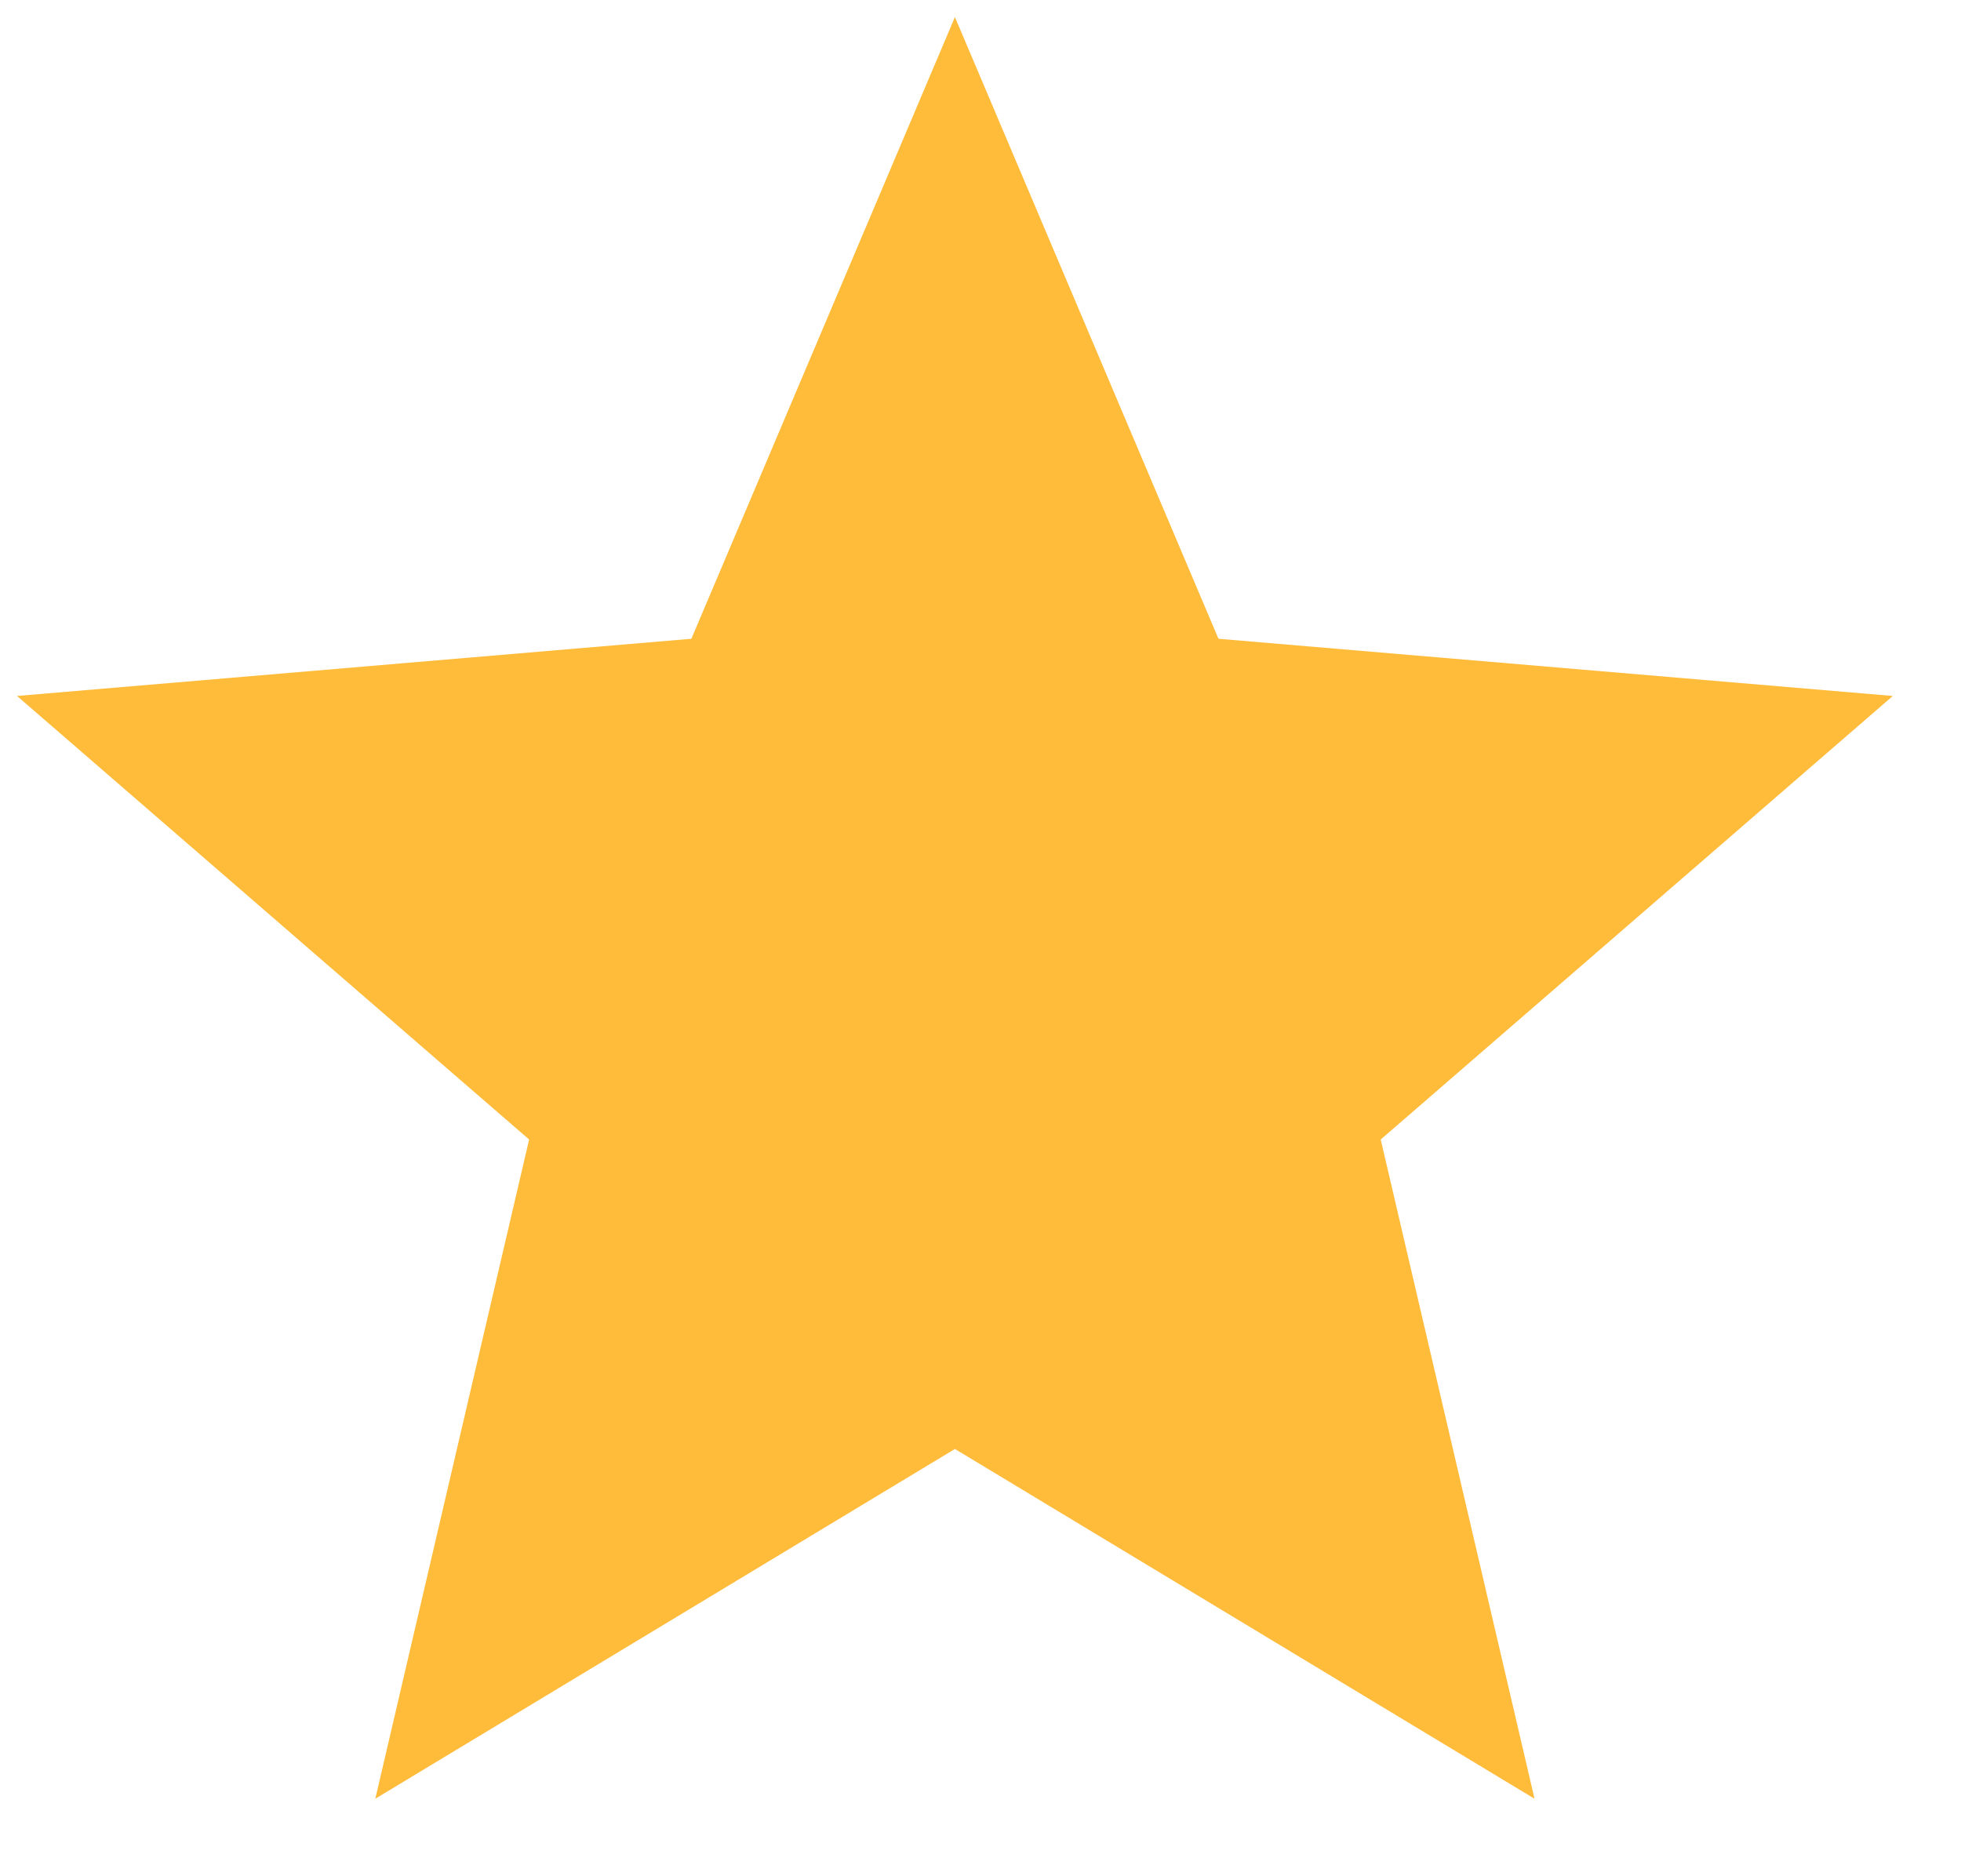
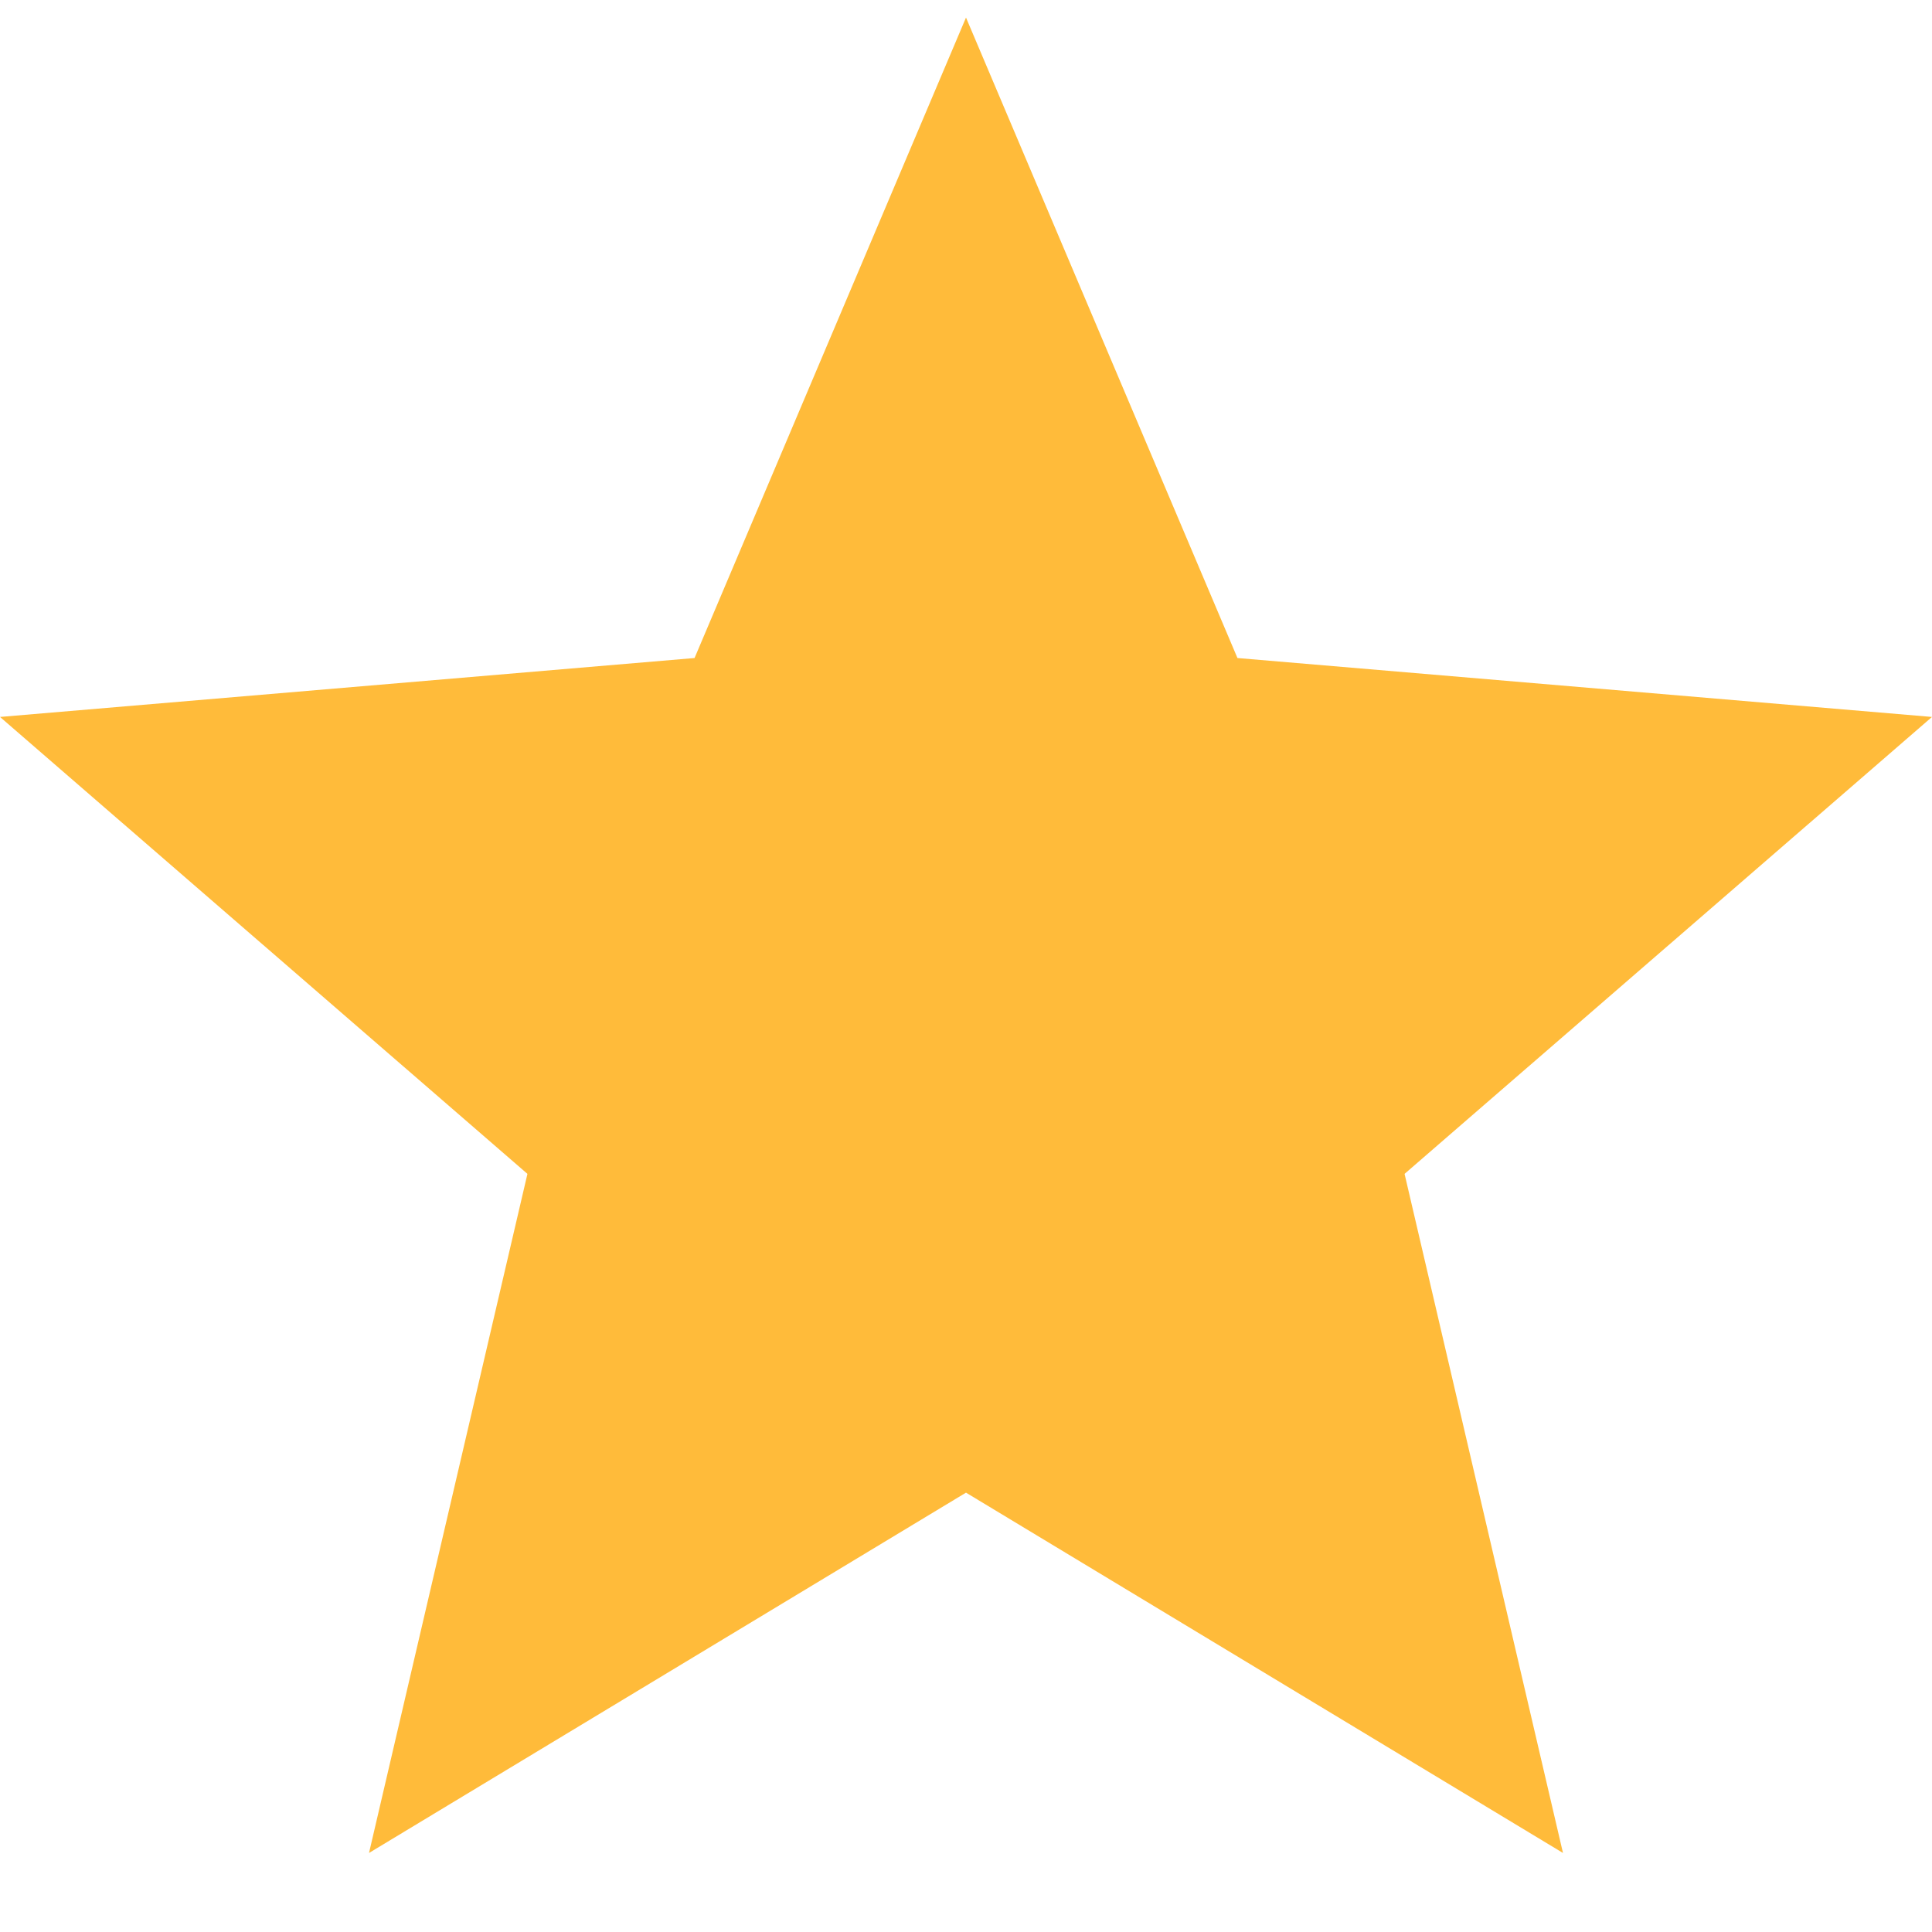
- <svg xmlns="http://www.w3.org/2000/svg" width="23" height="22" viewBox="0 0 23 22" fill="none">
-   <path d="M11.2 16.997L17.998 21.1L16.194 13.367L22.2 8.164L14.291 7.493L11.2 0.2L8.109 7.493L0.2 8.164L6.206 13.367L4.402 21.1L11.2 16.997Z" fill="#FFBB3A" />
+ <svg xmlns="http://www.w3.org/2000/svg" width="22" height="22" viewBox="0 0 22 22" fill="none">
+   <path d="M11 16.997L17.798 21.1L15.994 13.367L22 8.164L14.091 7.493L11 0.2L7.909 7.493L0 8.164L6.006 13.367L4.202 21.1L11 16.997Z" fill="#FFBB3A" />
</svg>
